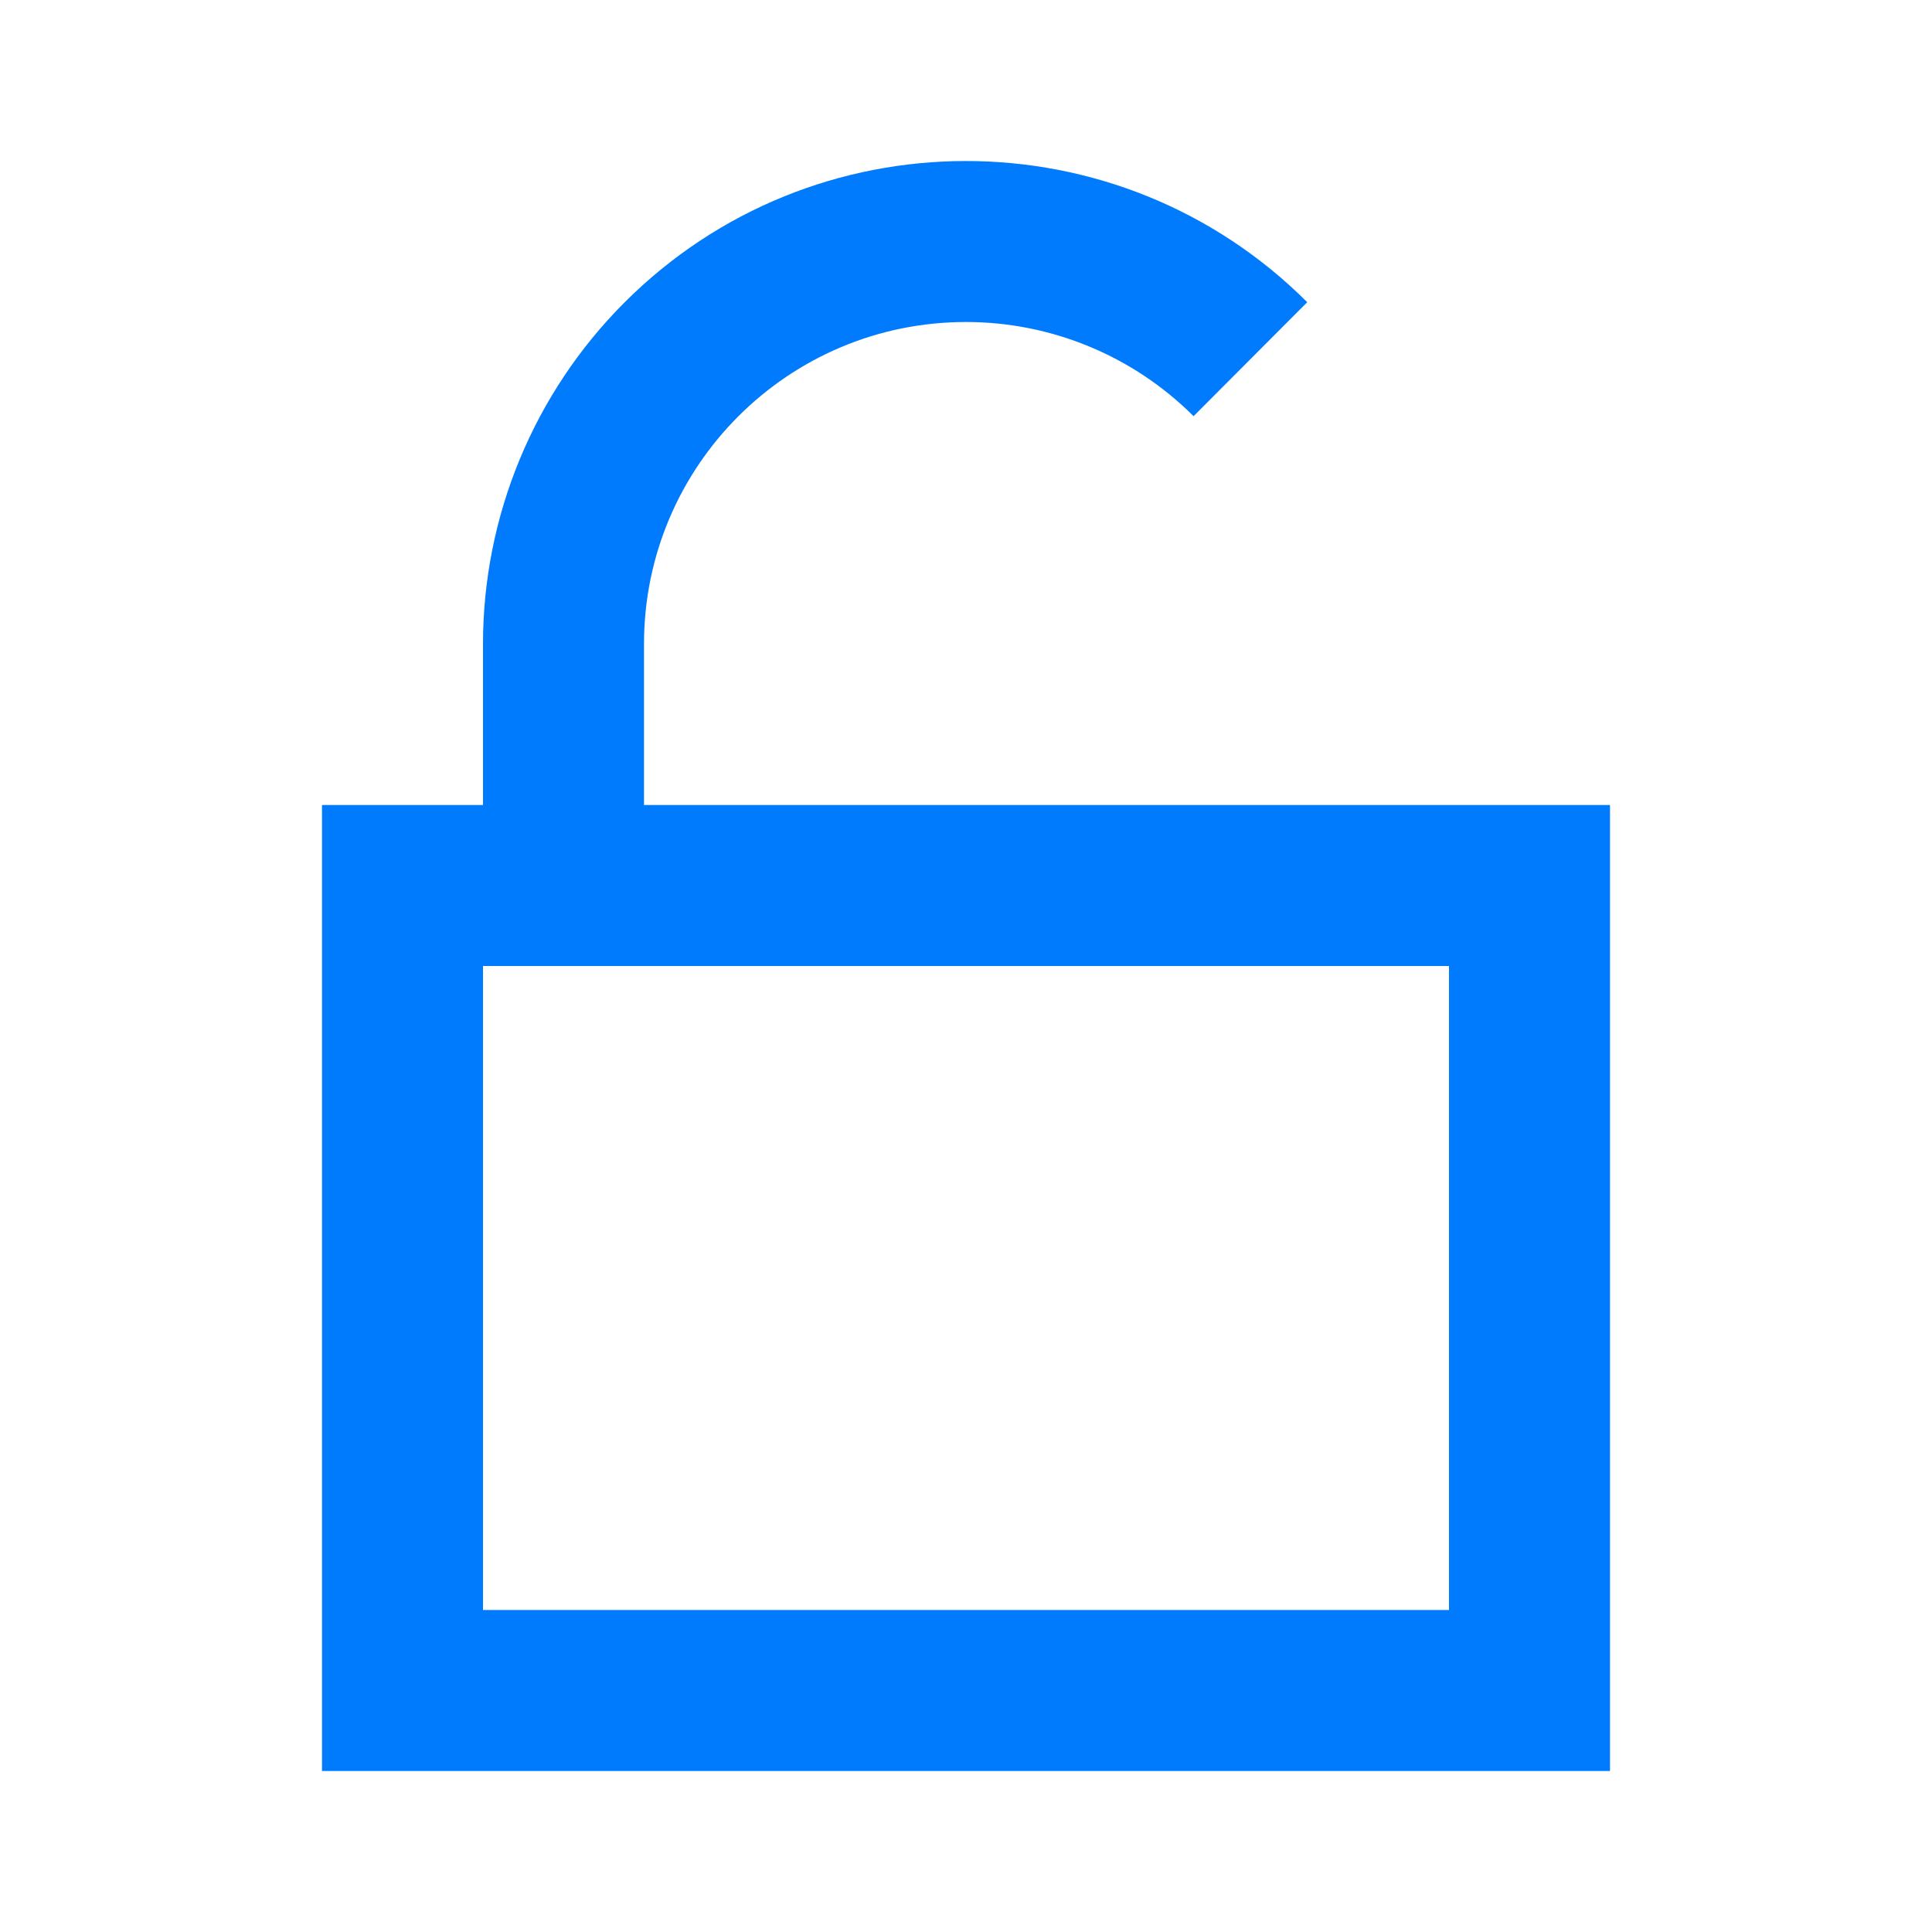
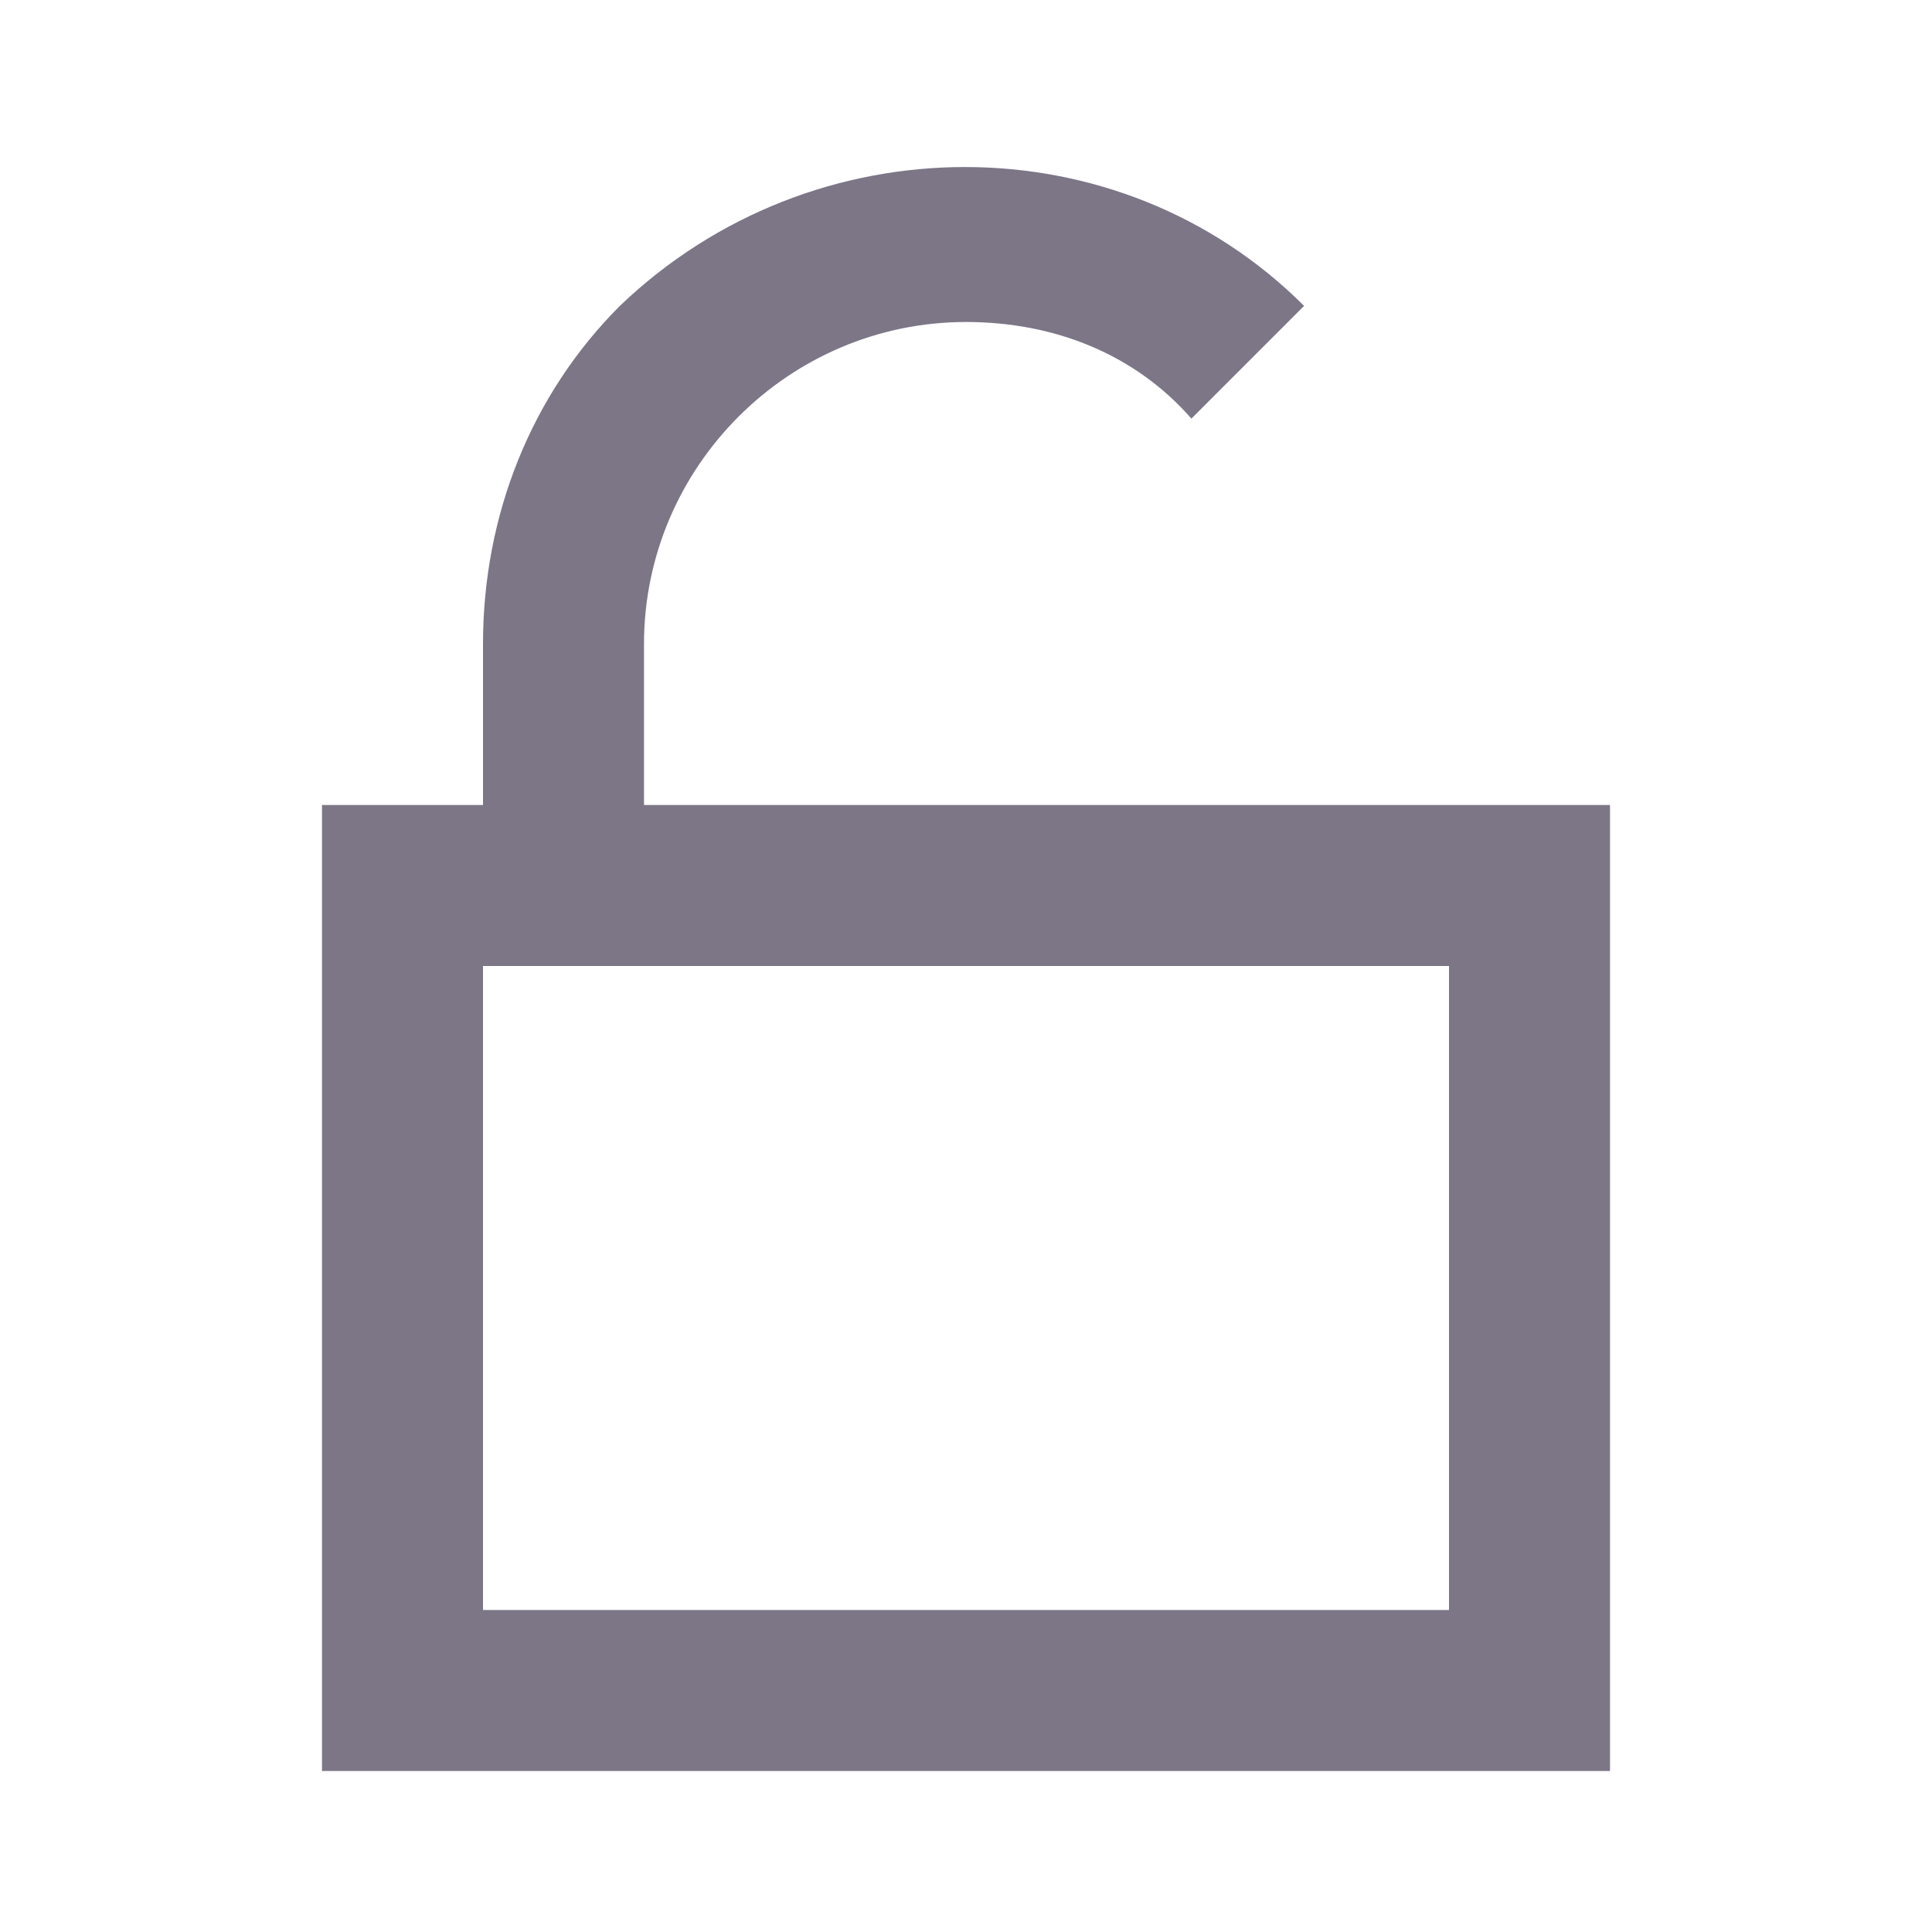
- <svg xmlns="http://www.w3.org/2000/svg" version="1.1" id="ic_unlocked" x="0px" y="0px" width="24px" height="24px" viewBox="0 0 24 24" enable-background="new 0 0 24 24" xml:space="preserve">
-   <path id="Path_18909" fill="#007BFE" d="M8,10V8c0-2.209,1.791-4,4-4c1.061,0,2.077,0.421,2.827,1.17l1.412-1.416  c-2.345-2.341-6.145-2.338-8.485,0.007C6.631,4.886,6,6.411,6,8v2H4v12h16V10H8z M18,20H6v-8h12V20z" />
-   <path id="Rectangle_4444" fill="none" d="M0,0h24v24H0V0z" />
+ <svg xmlns="http://www.w3.org/2000/svg" version="1.1" id="ic_unlocked" x="0px" y="0px" viewBox="0 0 24 24" style="enable-background:new 0 0 24 24;" xml:space="preserve">
+   <style type="text/css">
+ 	.st0{fill:#7C7687;}
+ 	.st1{fill:none;}
+ </style>
+   <path id="Path_18909" class="st0" d="M8,10V8c0-2.2,1.8-4,4-4c1.1,0,2.1,0.4,2.8,1.2l1.4-1.4c-2.3-2.3-6.1-2.3-8.5,0  C6.6,4.9,6,6.4,6,8v2H4v12h16V10H8z M18,20H6v-8h12V20z" />
+   <path id="Rectangle_4444" class="st1" d="M0,0h24v24H0V0z" />
</svg>
